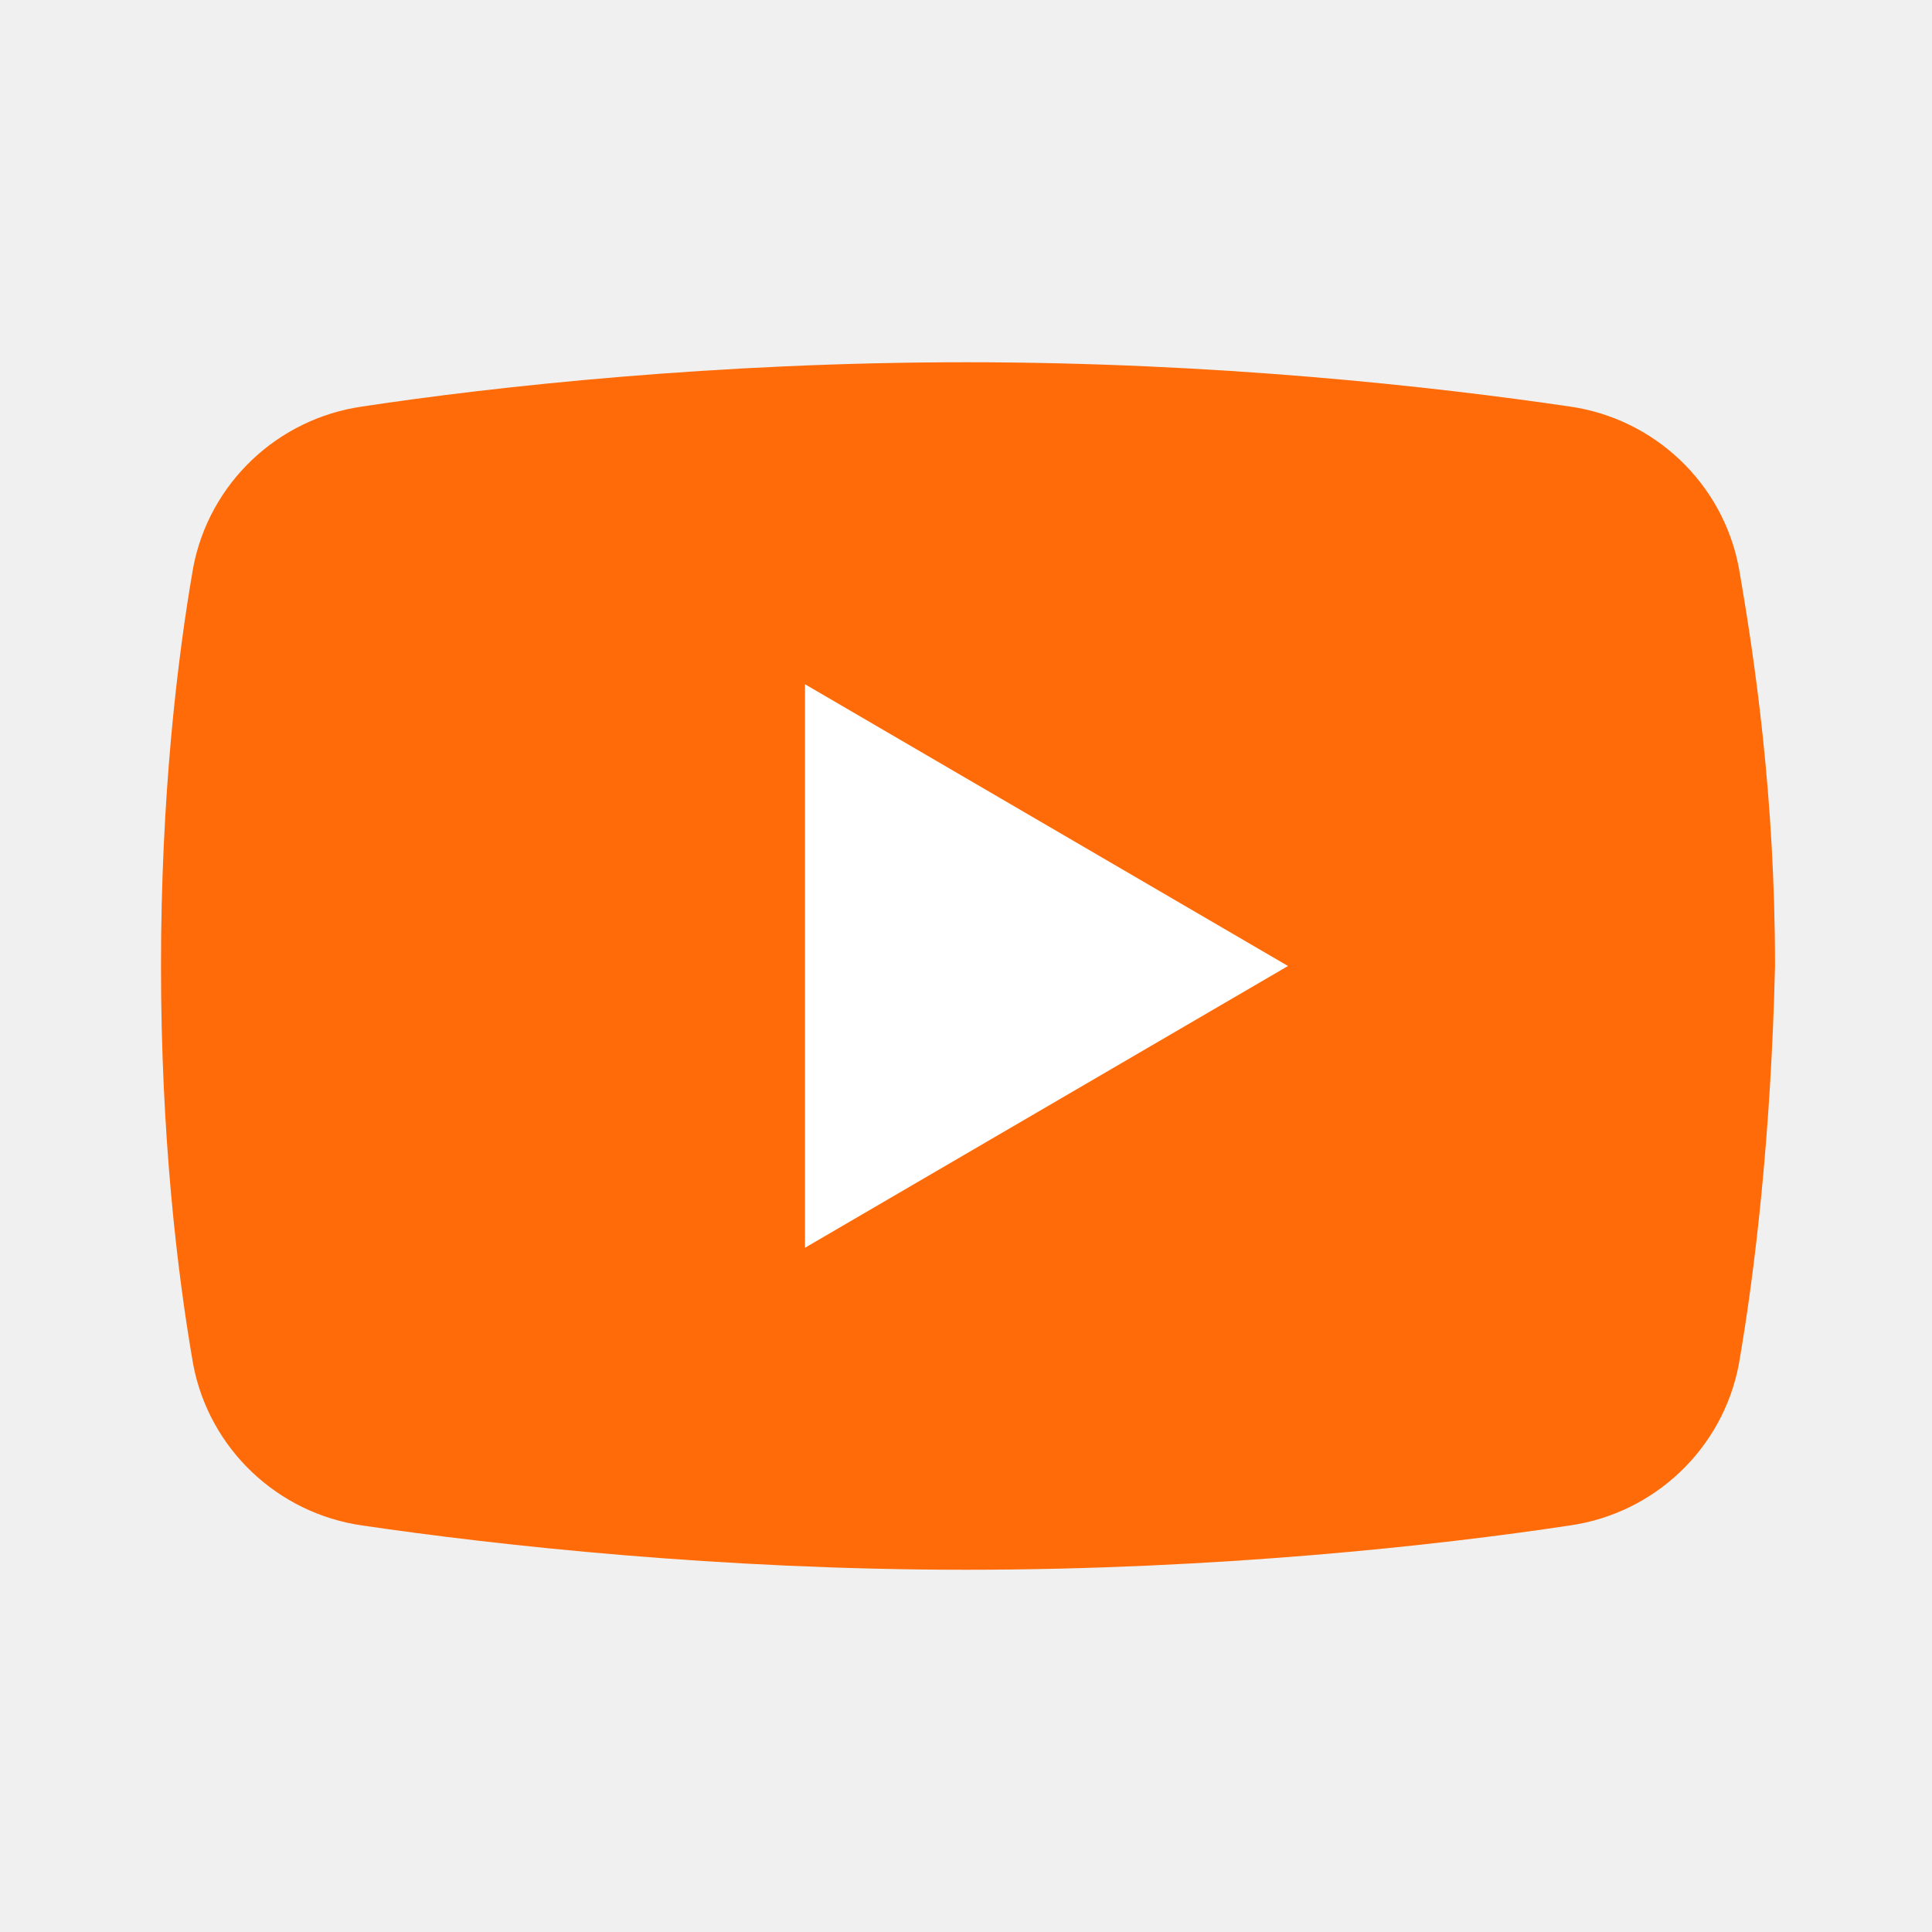
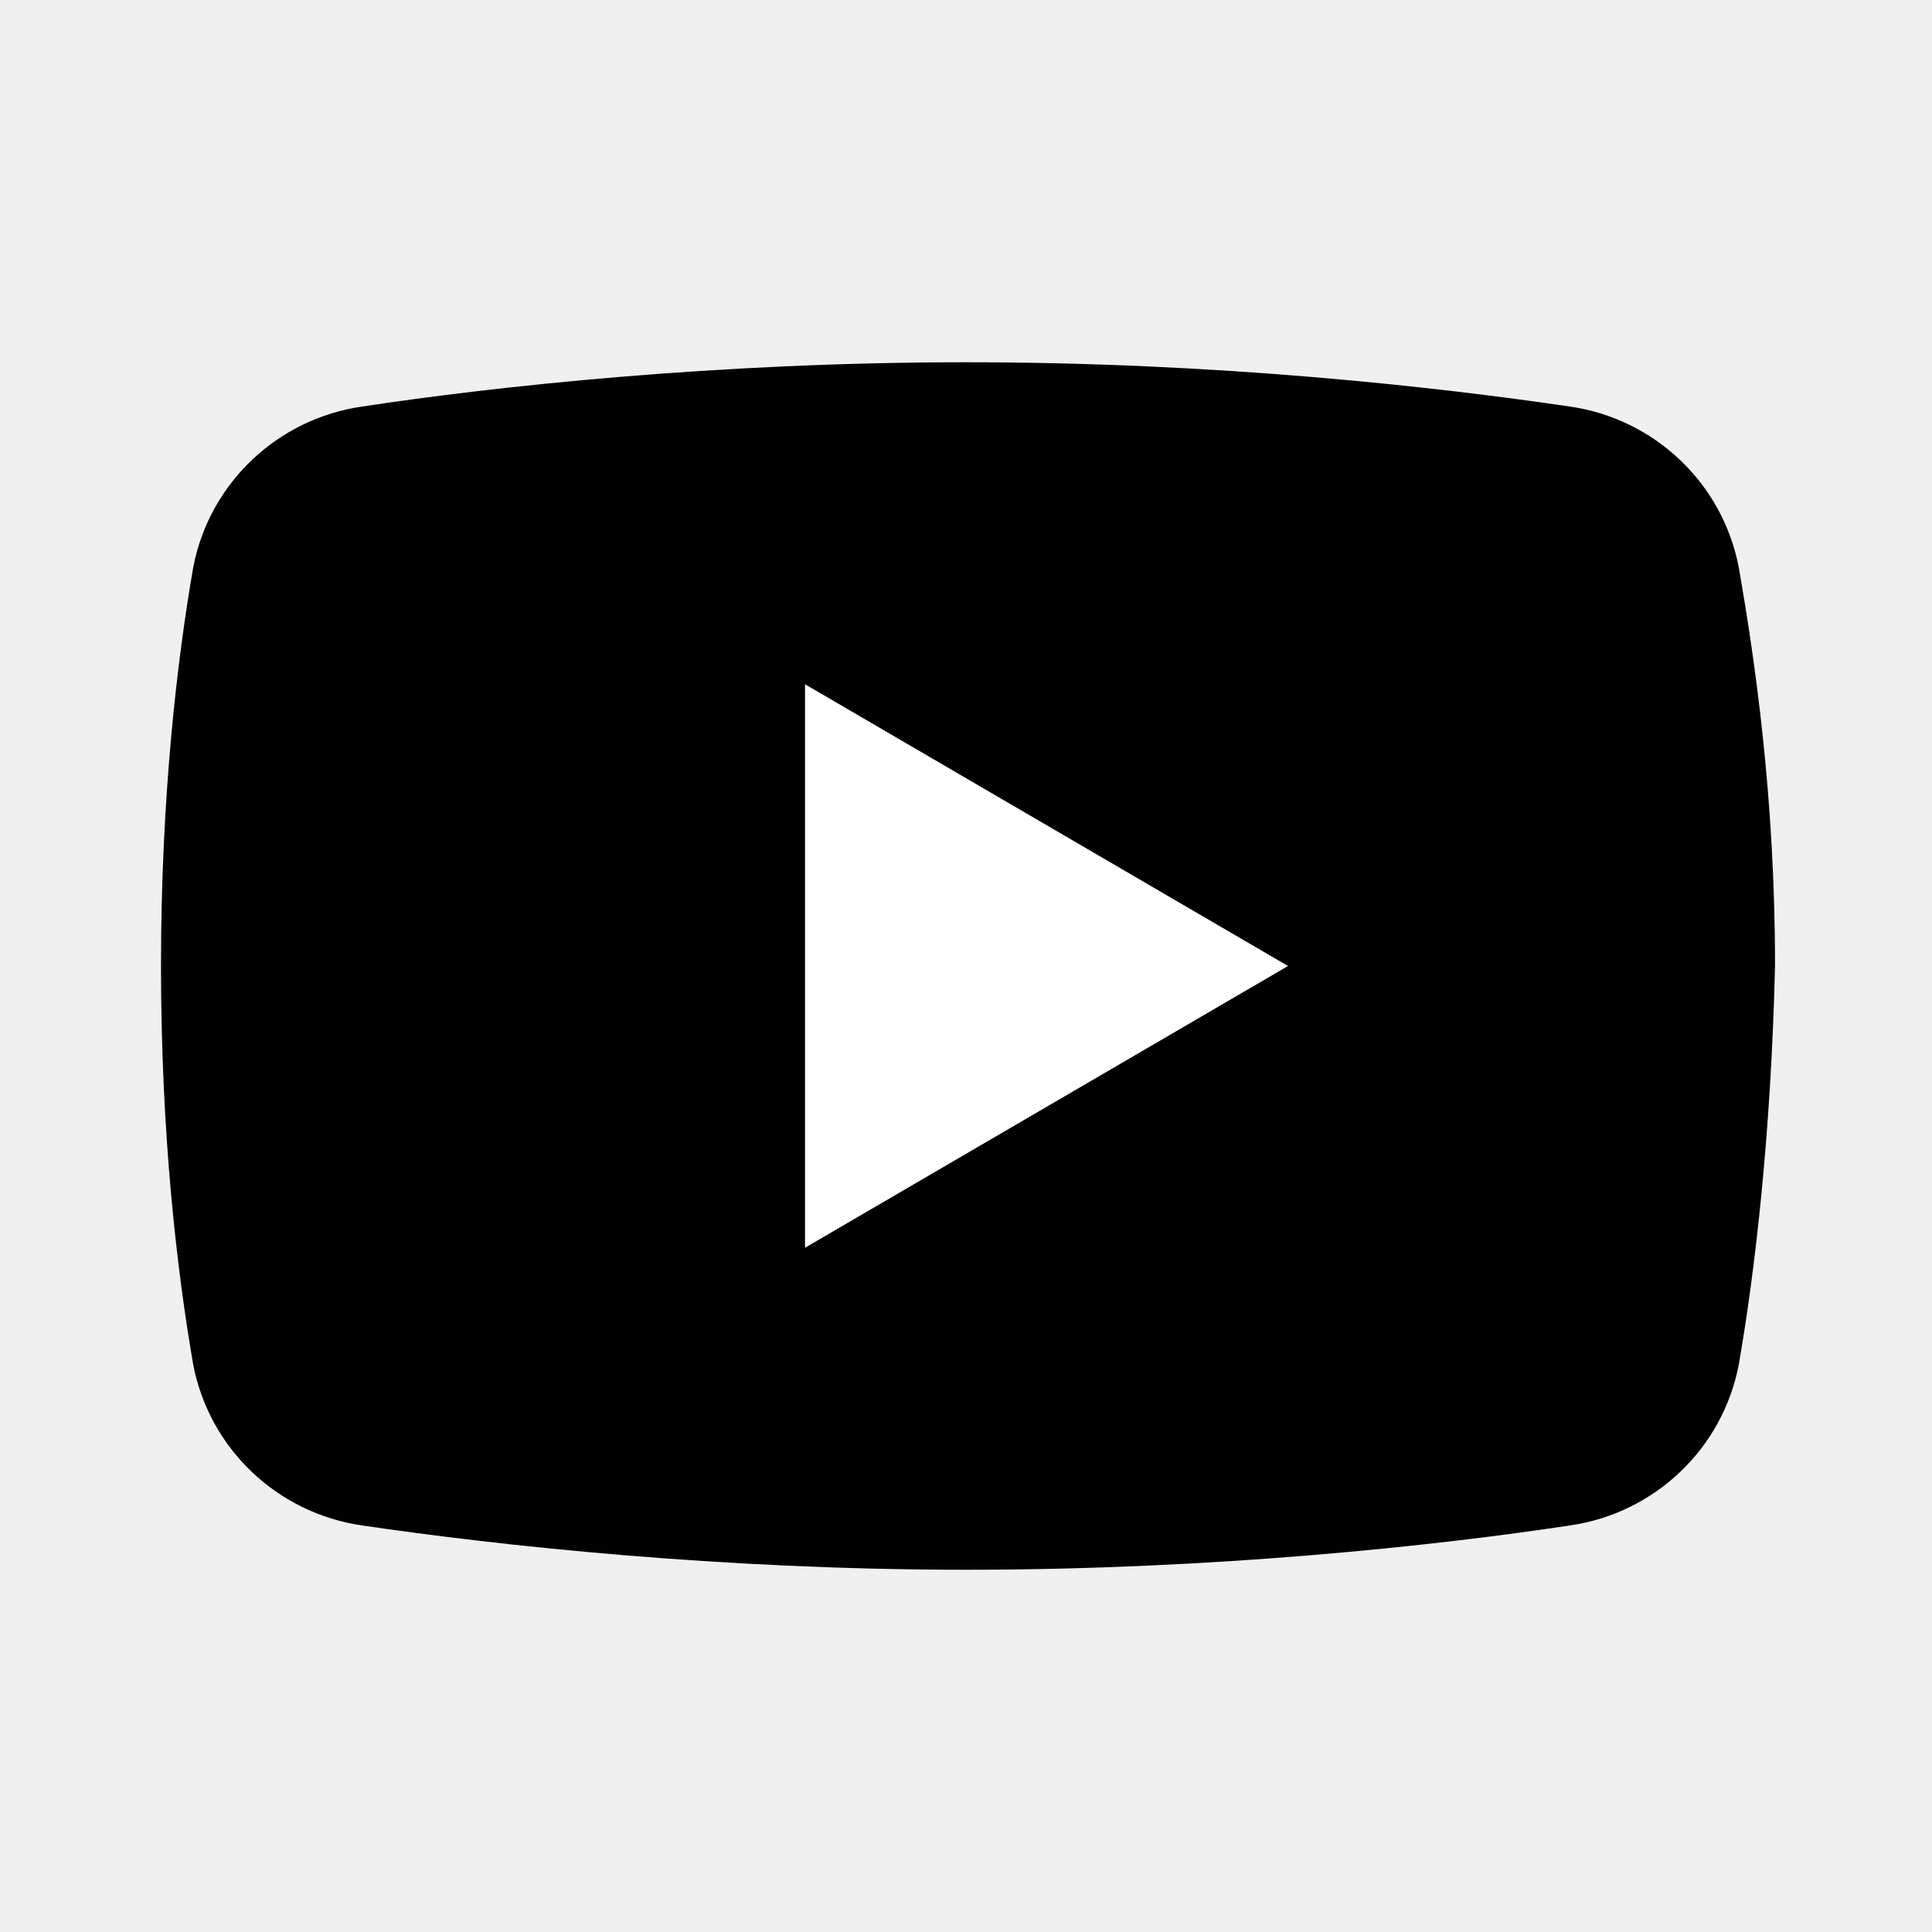
<svg xmlns="http://www.w3.org/2000/svg" viewBox="0 0 48 48" width="48px" height="48px">
-   <path fill="#FF6B08" d="M43.2,33.9c-0.4,2.1-2.1,3.7-4.2,4c-3.3,0.5-8.8,1.1-15,1.1c-6.1,0-11.6-0.6-15-1.1c-2.1-0.3-3.8-1.9-4.2-4C4.4,31.6,4,28.2,4,24c0-4.2,0.4-7.6,0.8-9.9c0.4-2.1,2.1-3.7,4.2-4C12.3,9.6,17.8,9,24,9c6.2,0,11.6,0.6,15,1.1c2.1,0.3,3.8,1.9,4.2,4c0.4,2.3,0.9,5.7,0.9,9.9C44,28.2,43.6,31.6,43.2,33.9z" />
+   <path d="M43.2,33.9c-0.4,2.1-2.1,3.7-4.2,4c-3.3,0.5-8.8,1.1-15,1.1c-6.1,0-11.6-0.6-15-1.1c-2.1-0.3-3.8-1.9-4.2-4C4.4,31.6,4,28.2,4,24c0-4.2,0.4-7.6,0.8-9.9c0.4-2.1,2.1-3.7,4.2-4C12.3,9.6,17.8,9,24,9c6.2,0,11.6,0.6,15,1.1c2.1,0.3,3.8,1.9,4.2,4c0.4,2.3,0.9,5.7,0.9,9.9C44,28.2,43.6,31.6,43.2,33.9z" />
  <path fill="#FFF" d="M20 31L20 17 32 24z" />
</svg>
